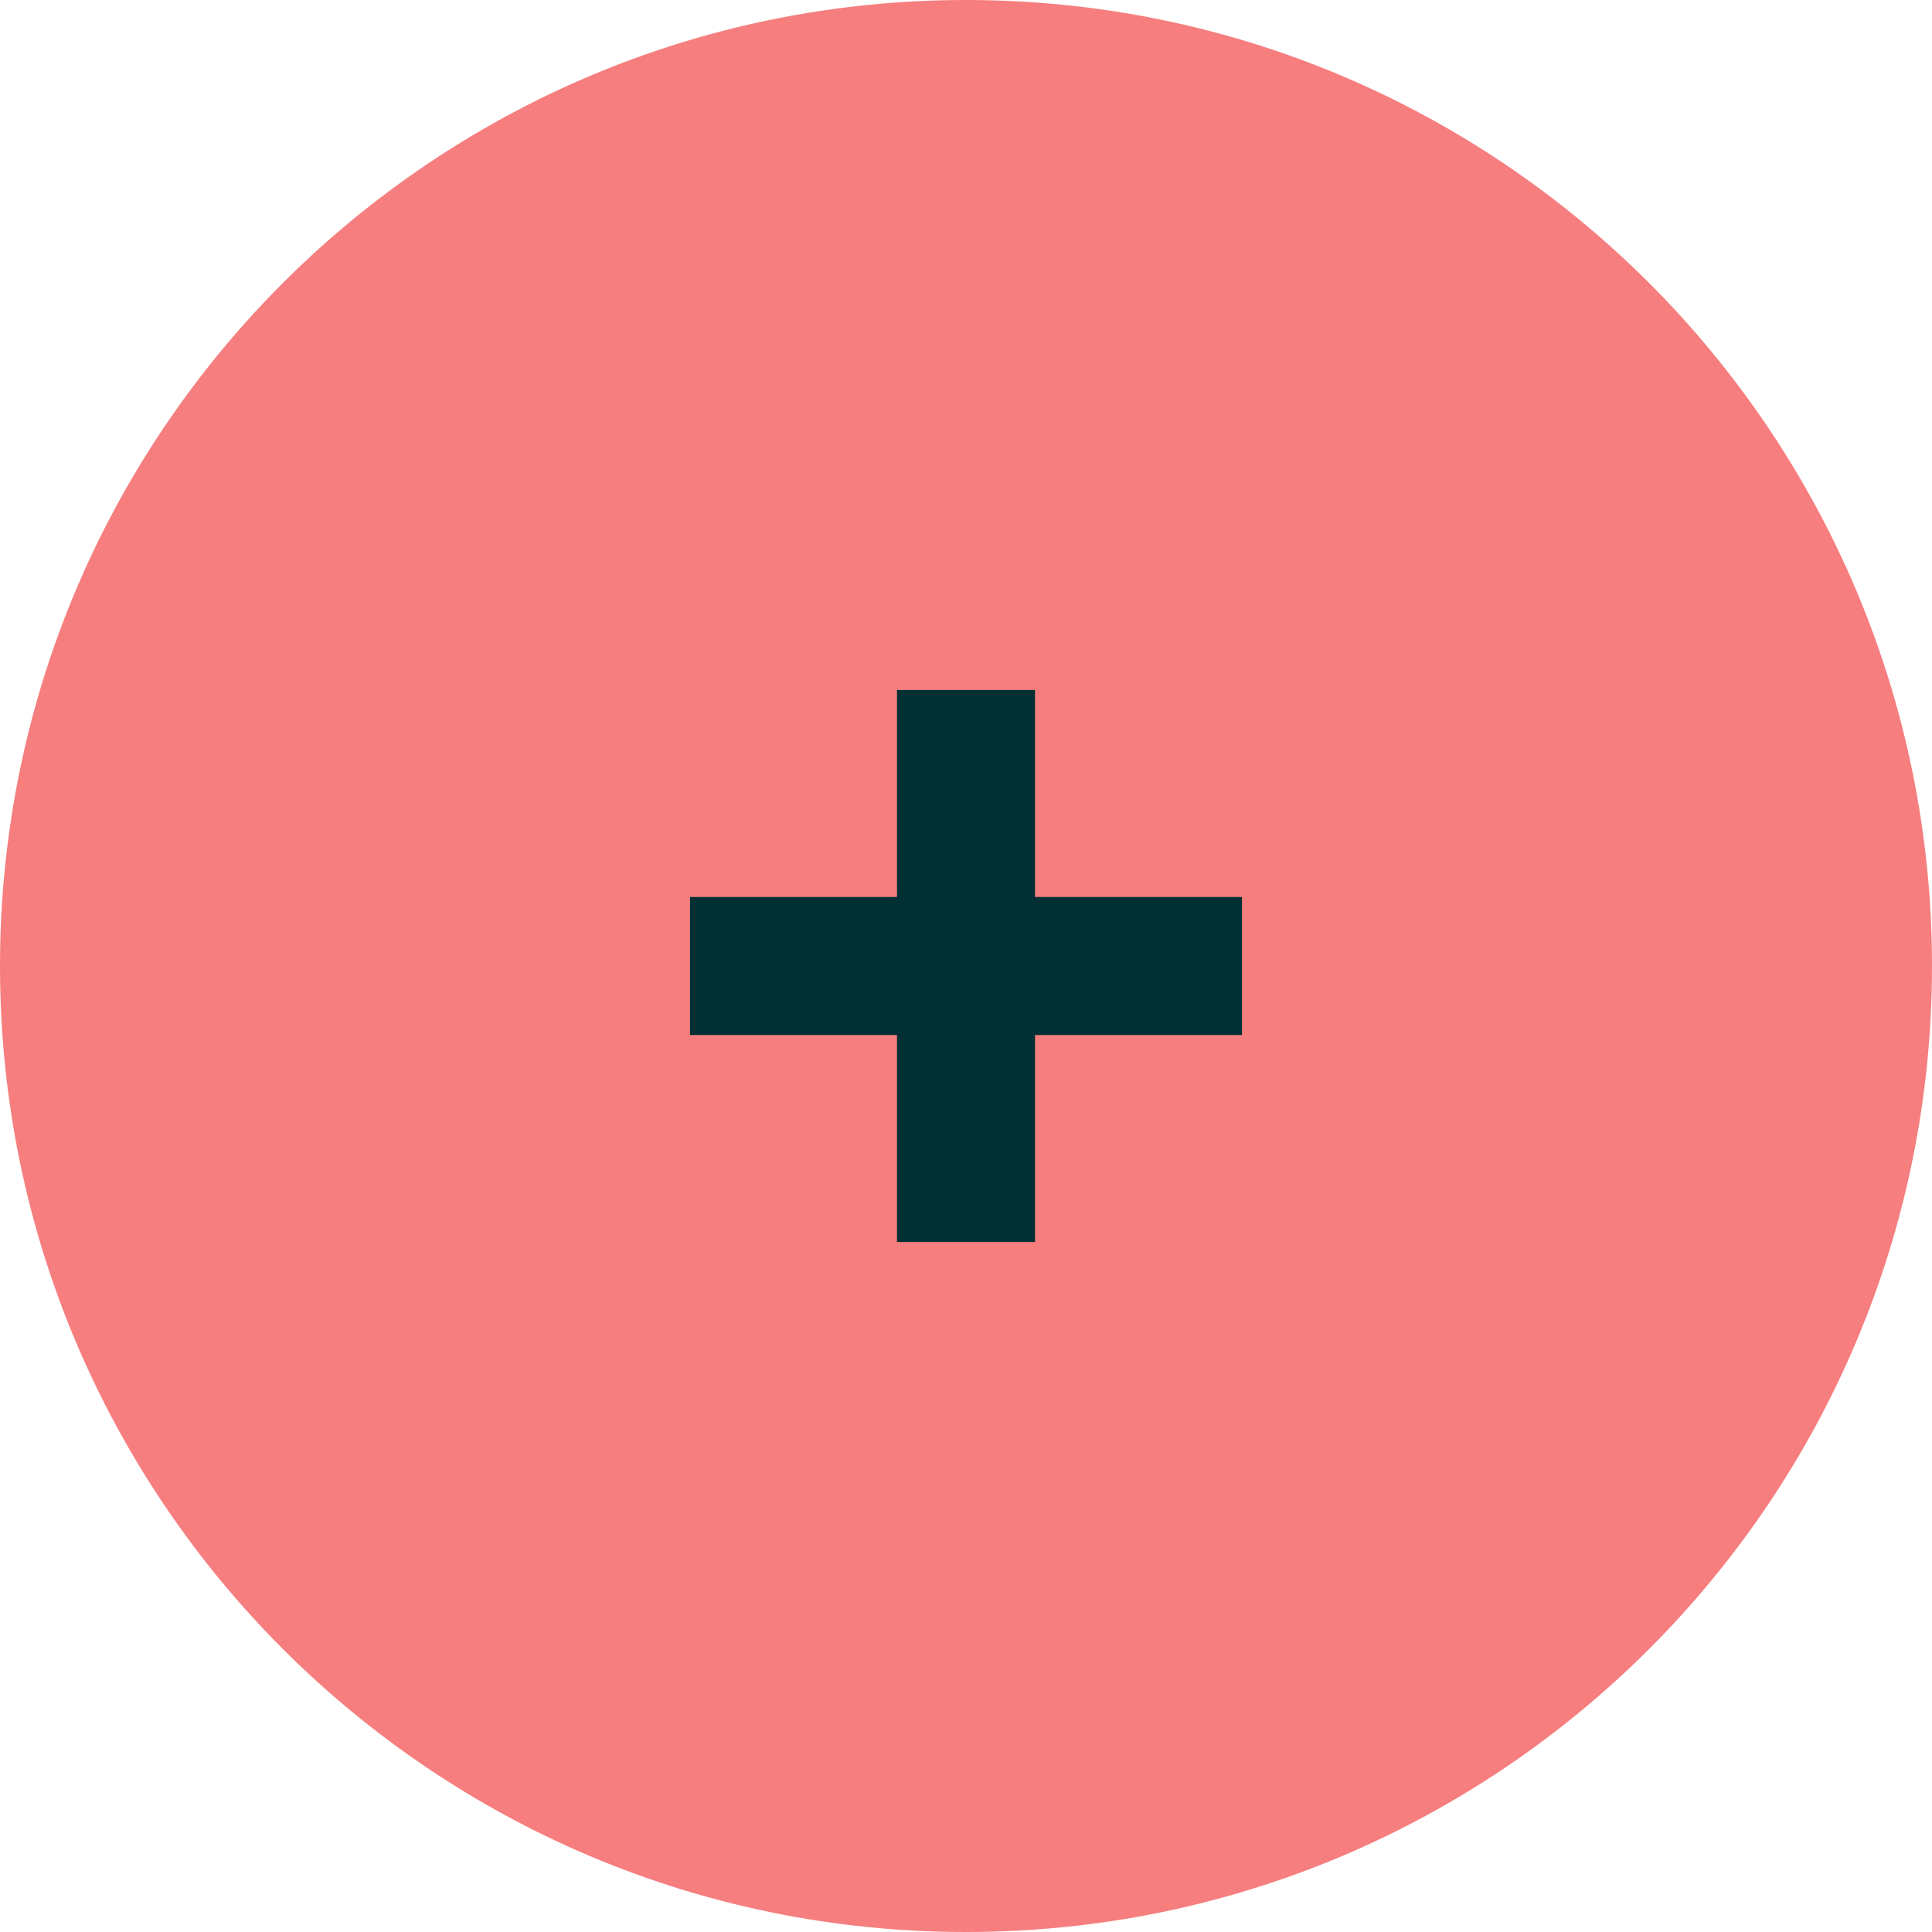
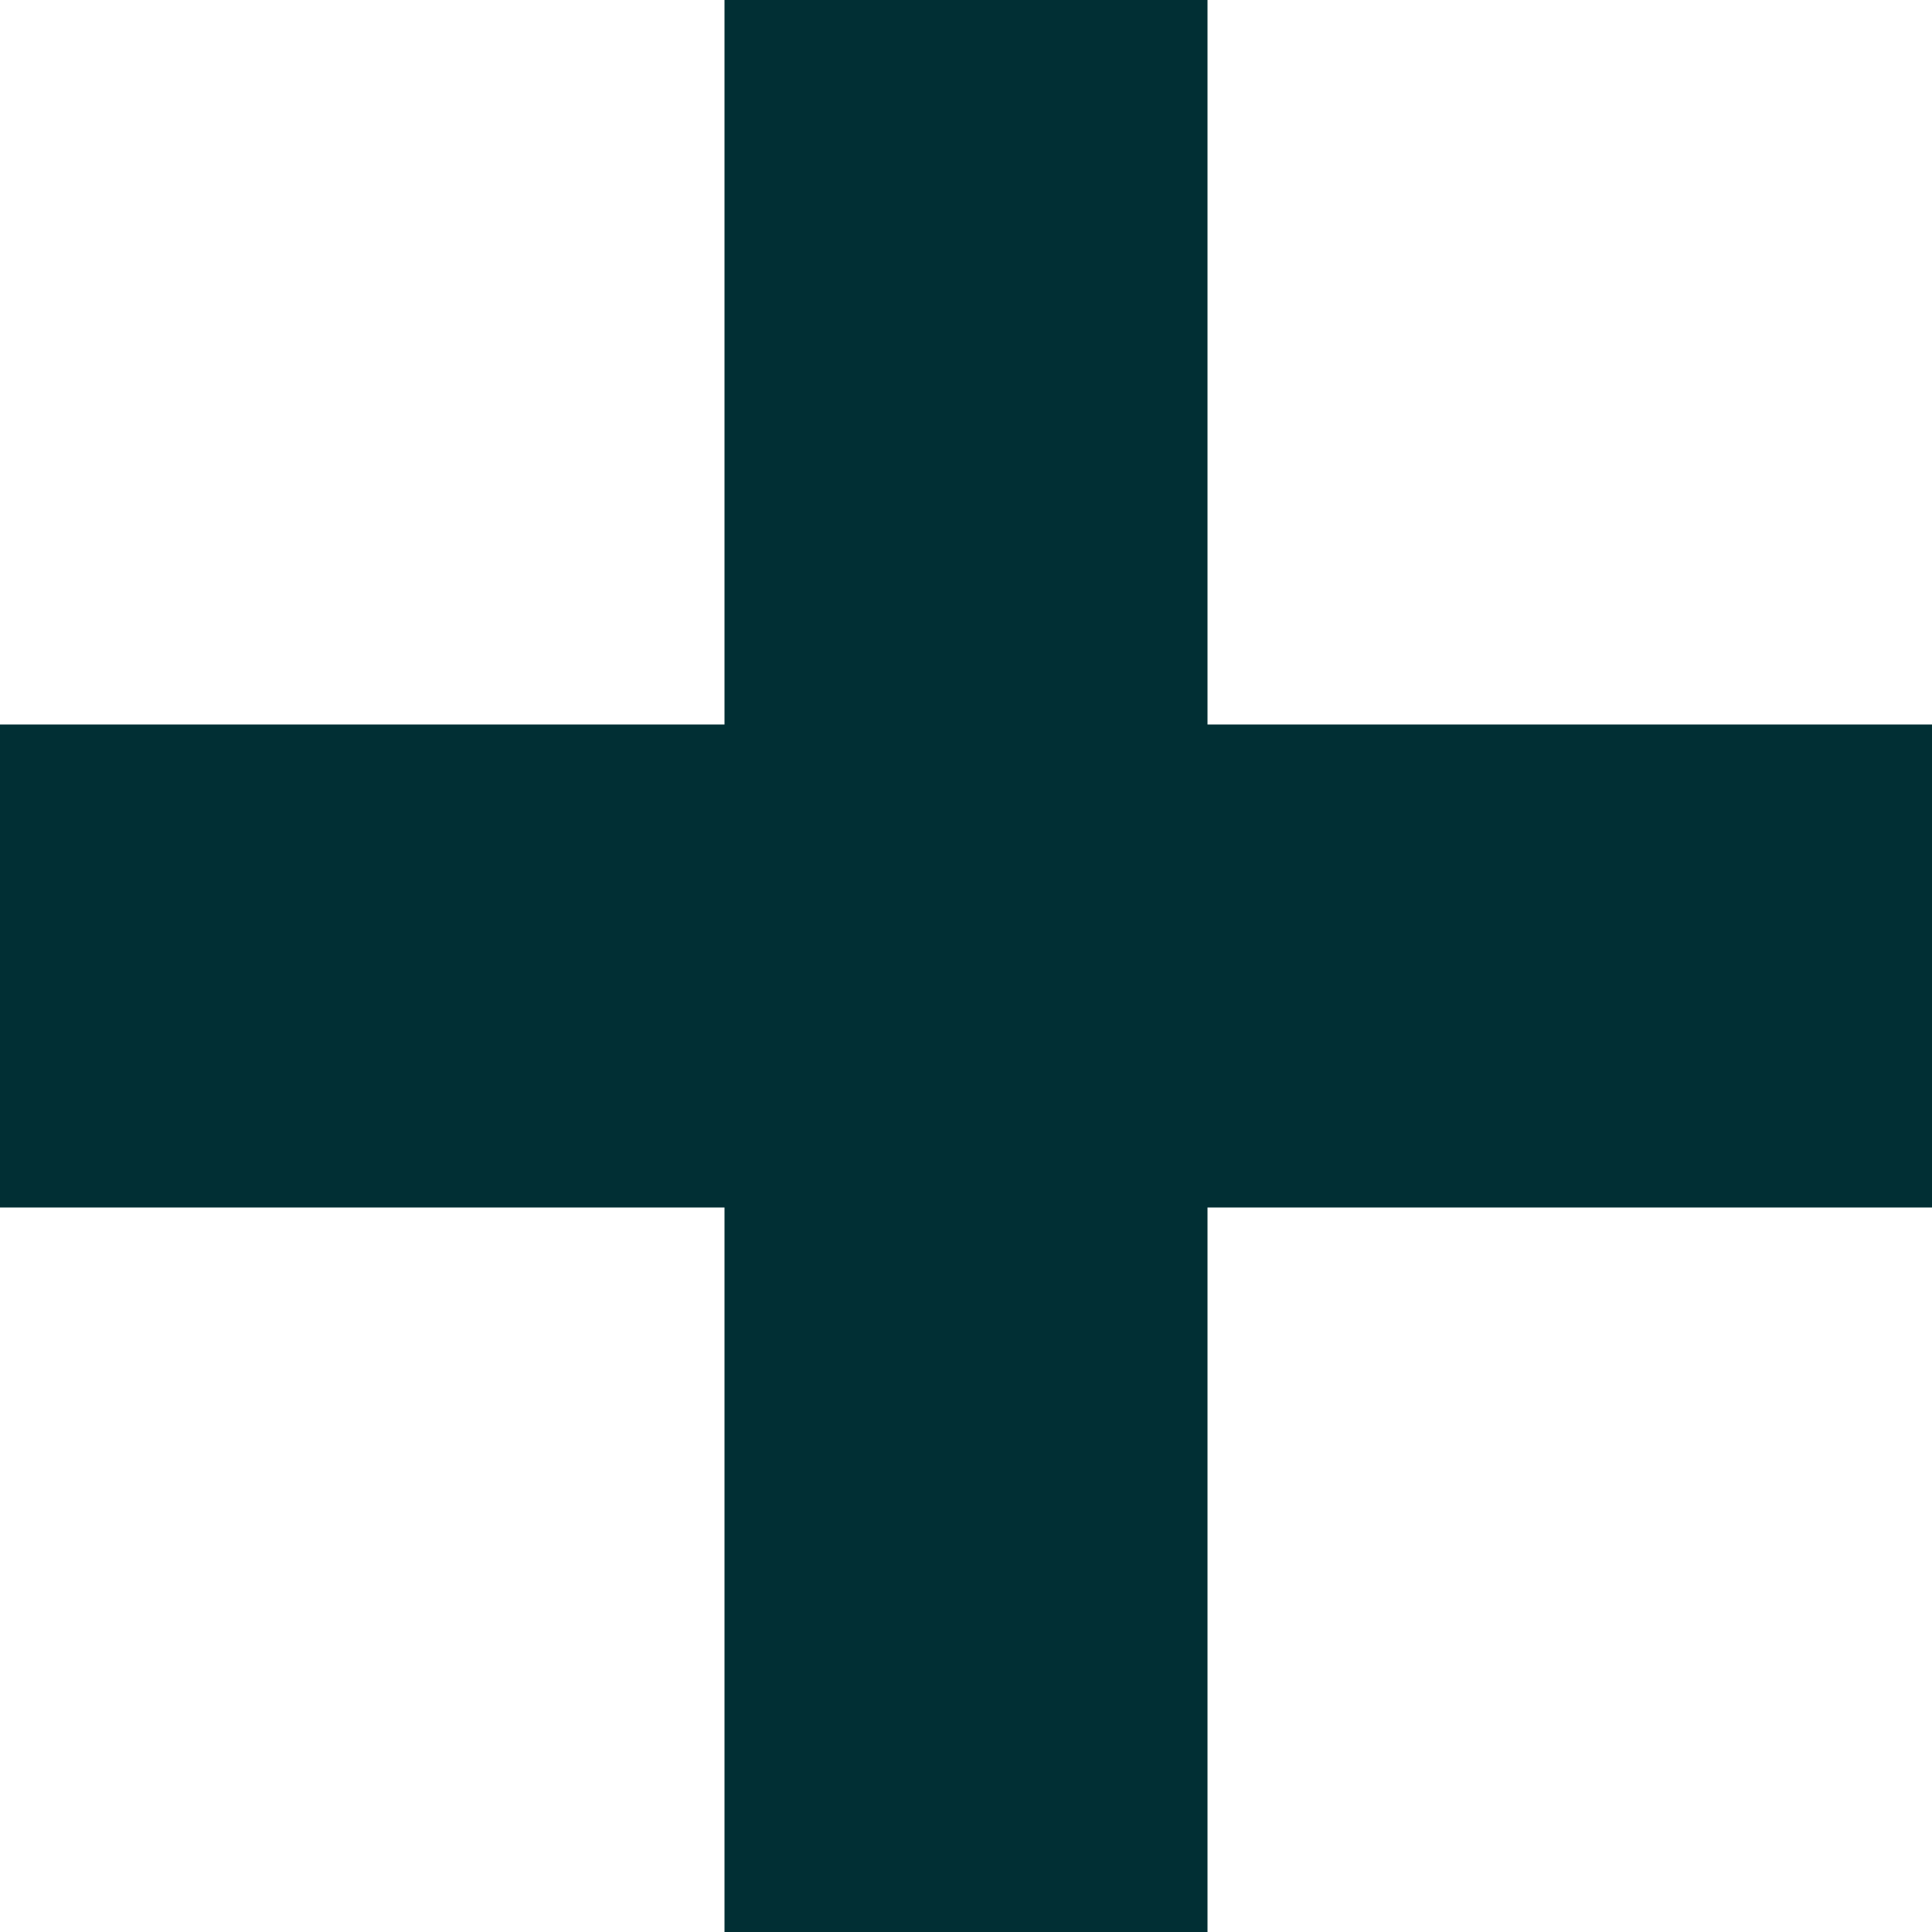
- <svg xmlns="http://www.w3.org/2000/svg" width="56" height="56" viewBox="0 0 56 56" fill="none">
-   <circle cx="28" cy="28" r="28" fill="#F67E7E" />
-   <path fill-rule="evenodd" clip-rule="evenodd" d="M30 20H26V26H20V30H26V36H30V30H36V26H30V20Z" fill="#012F34" />
+ <svg xmlns="http://www.w3.org/2000/svg" width="16" height="16" viewBox="0 0 16 16" fill="none">
+   <path fill-rule="evenodd" clip-rule="evenodd" d="M10 0H6V6H0V10H6V16H10V10H16V6H10V0Z" fill="#012F34" />
</svg>
